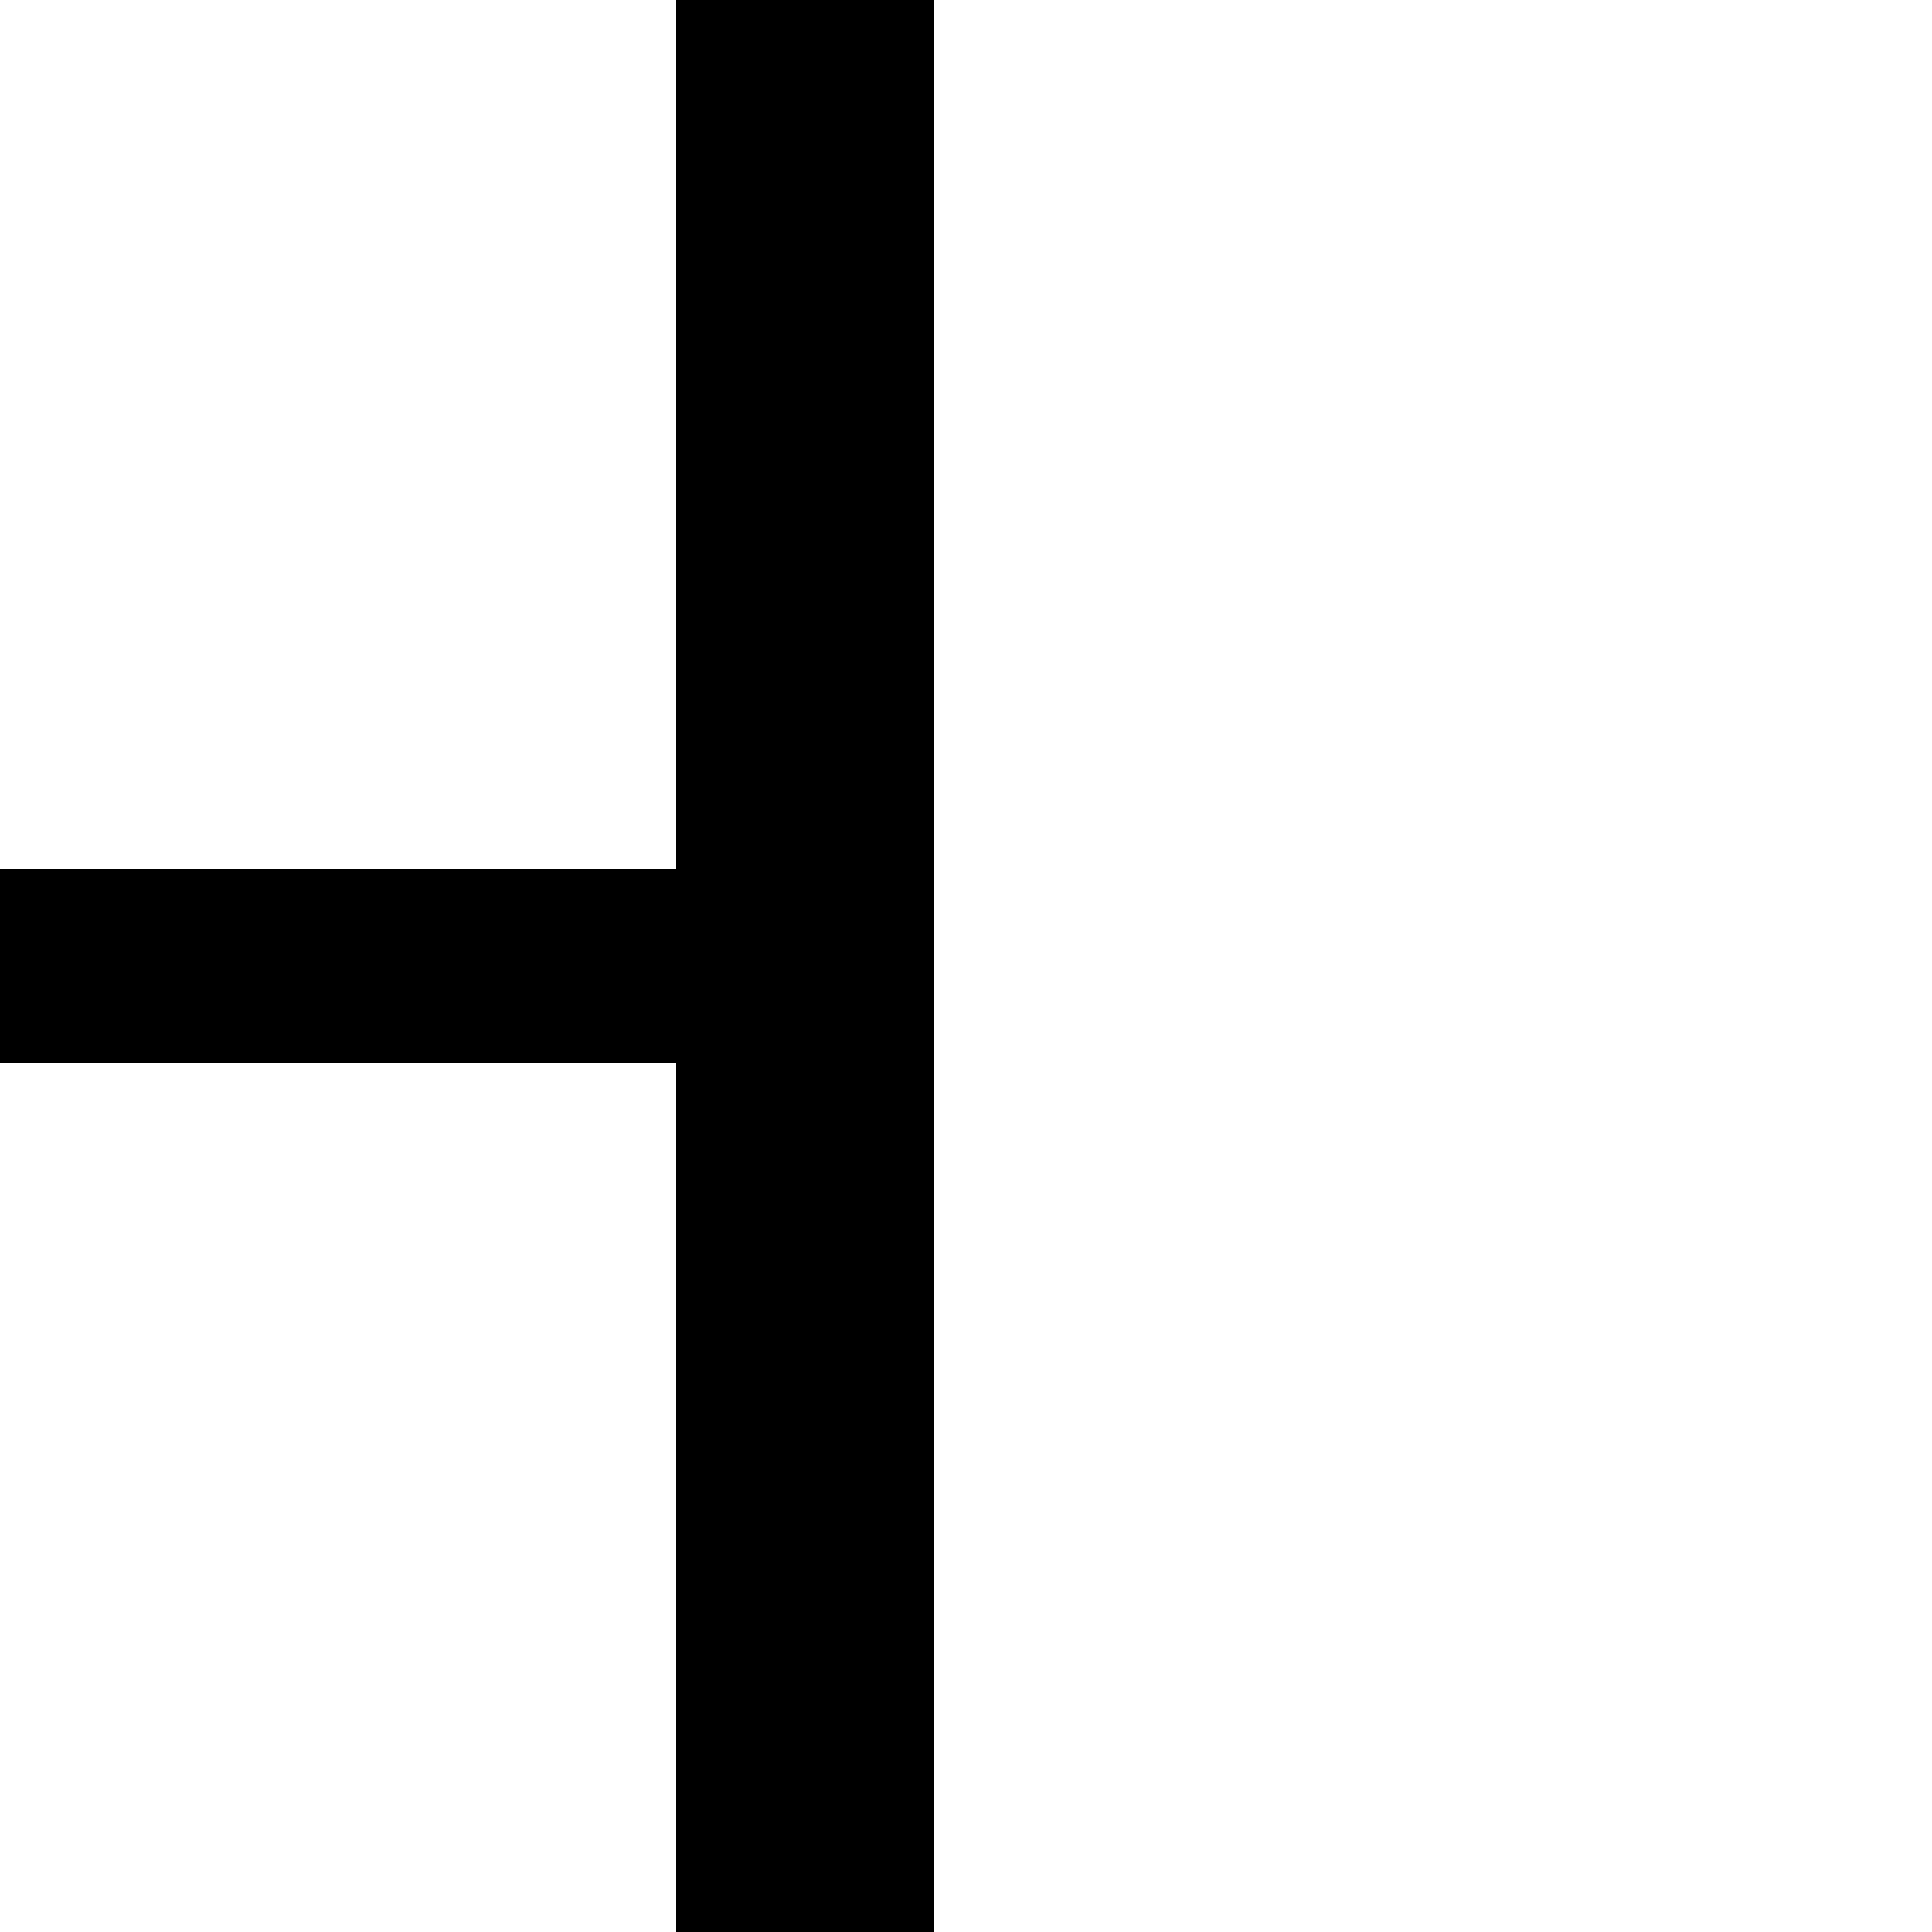
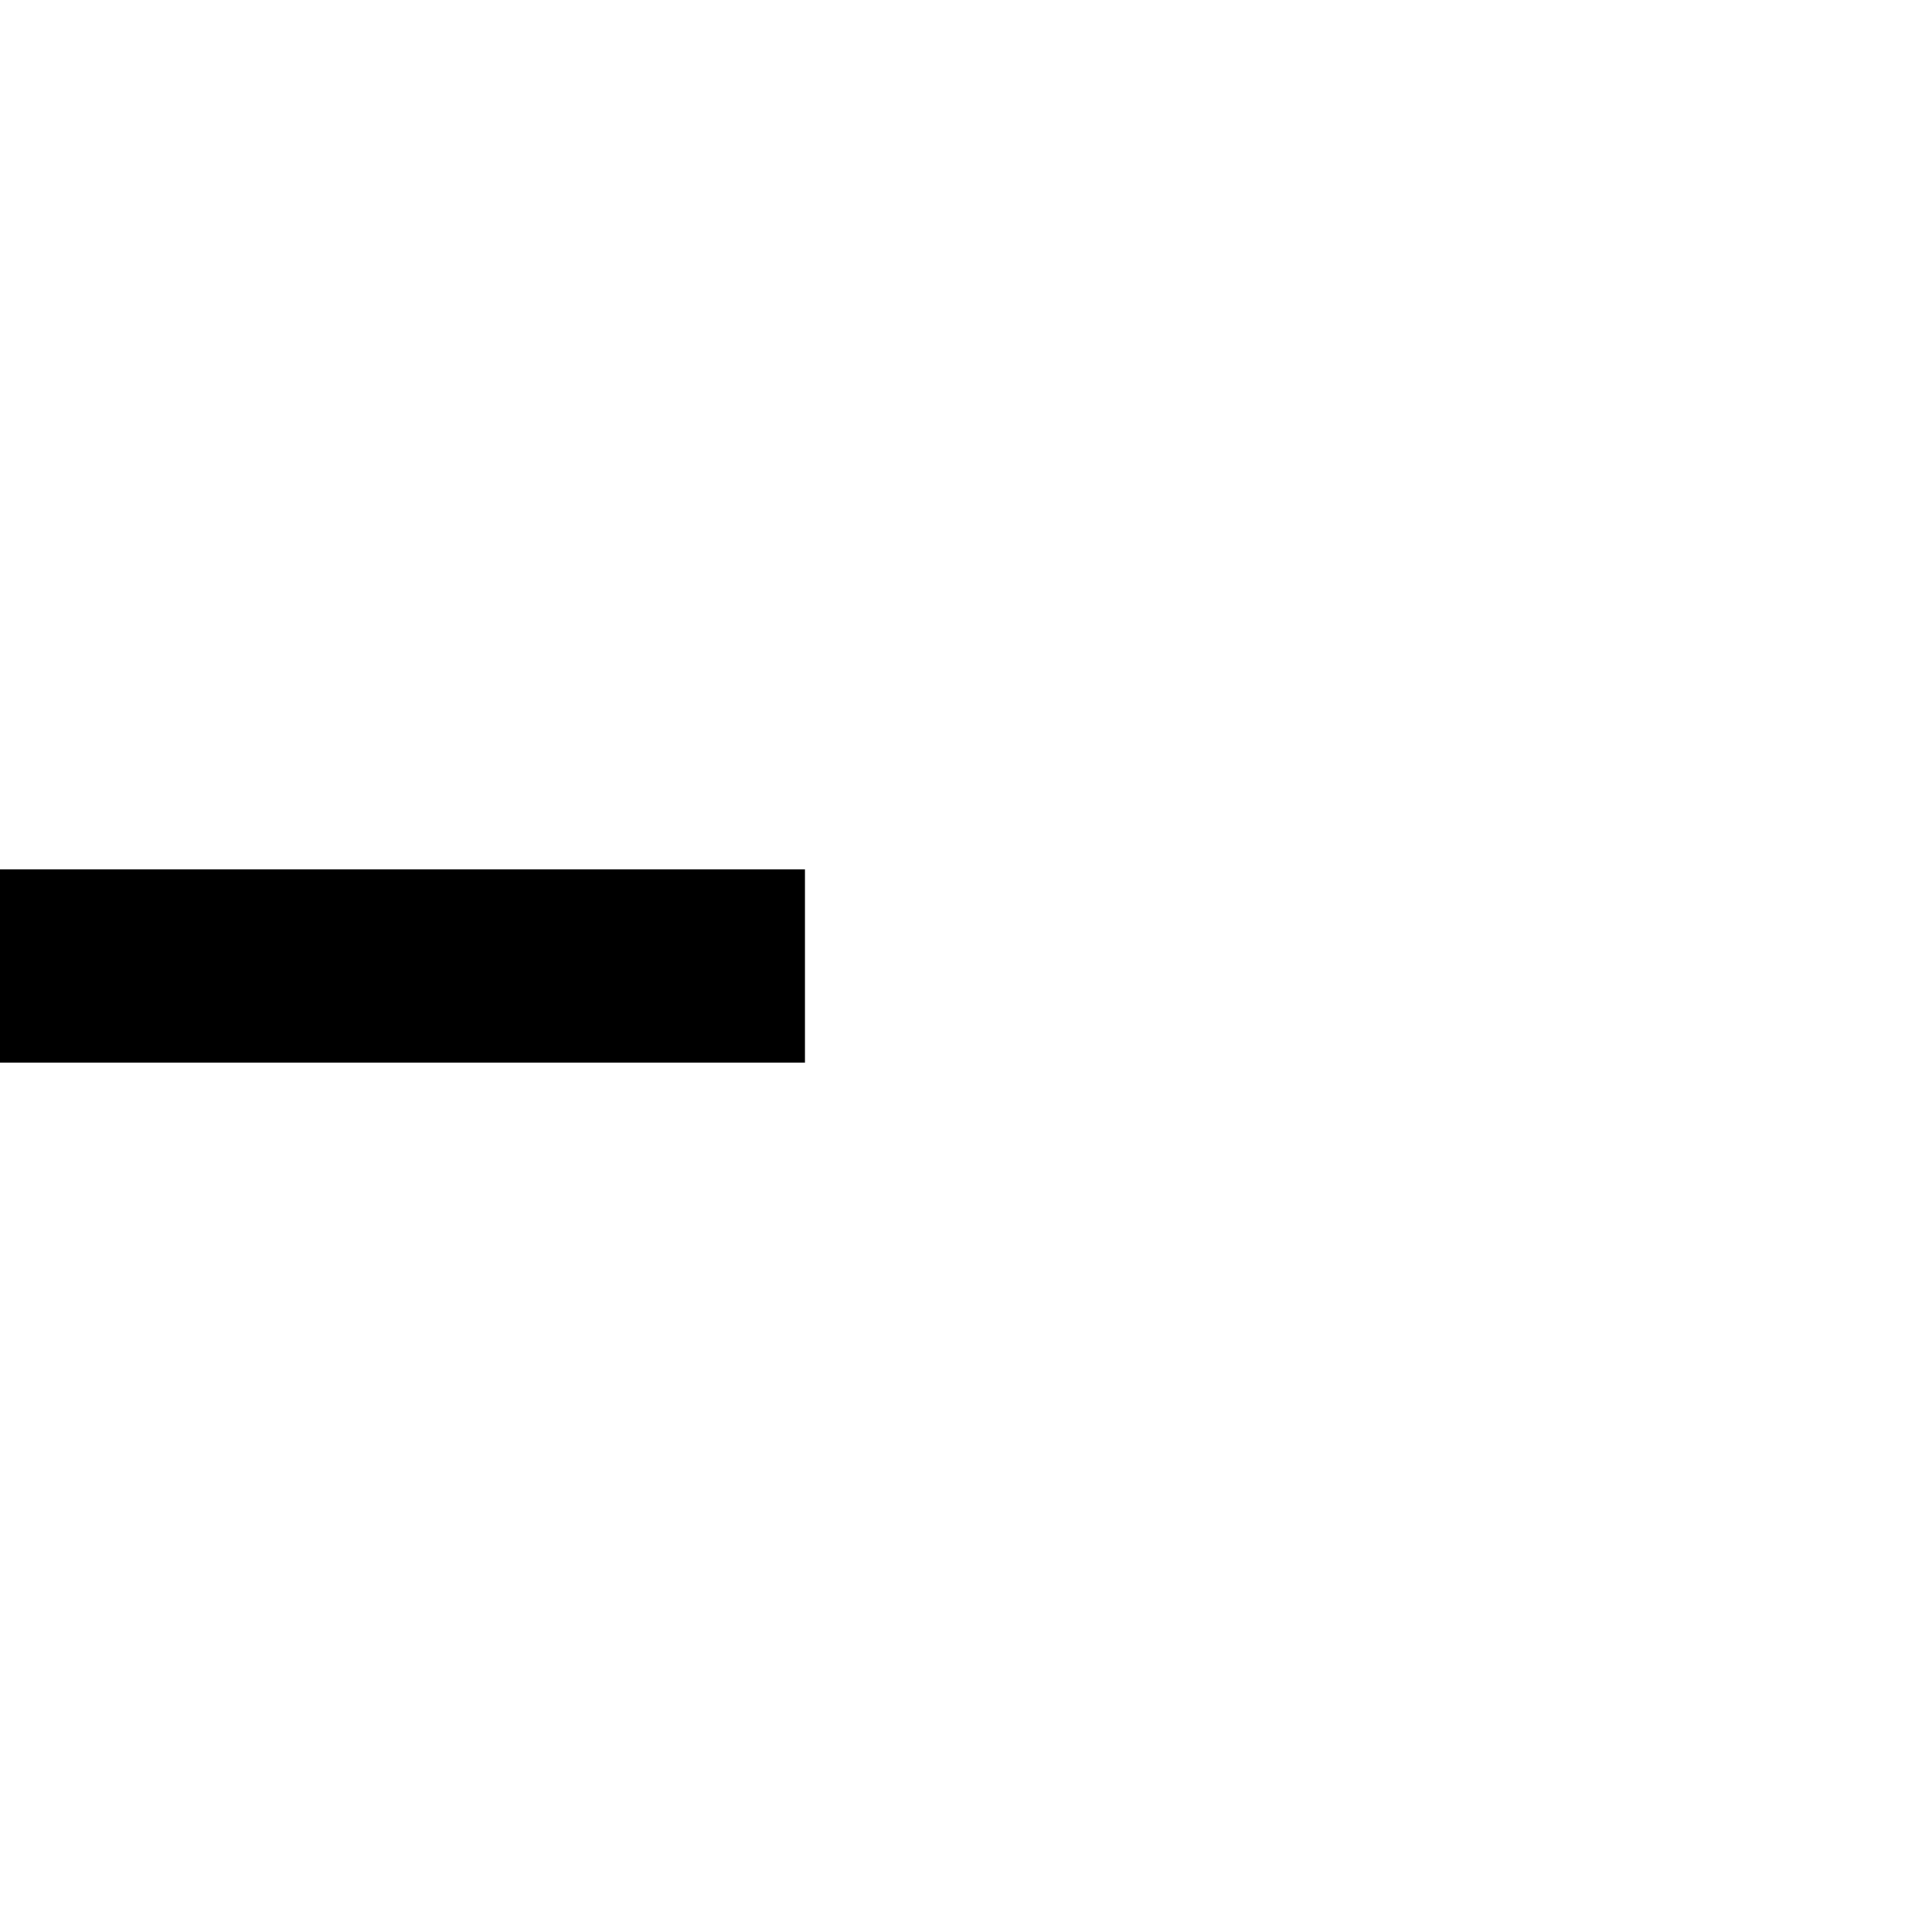
- <svg xmlns="http://www.w3.org/2000/svg" id="t-bar" version="1.1" baseProfile="full" width="12" height="12" class="board-fill-color solid-stroke" style="stroke:black">
+ <svg xmlns="http://www.w3.org/2000/svg" id="t-bar" version="1.1" baseProfile="full" width="12" height="12" class="board-fill-color default-stroke-color solid-stroke">
  <rect stroke="none" x="0" y="5.4" width="5" height="1.2" />
  <line fill="none" stroke-width="1.6" x1="5" y1="0" x2="5" y2="12" />
</svg>
